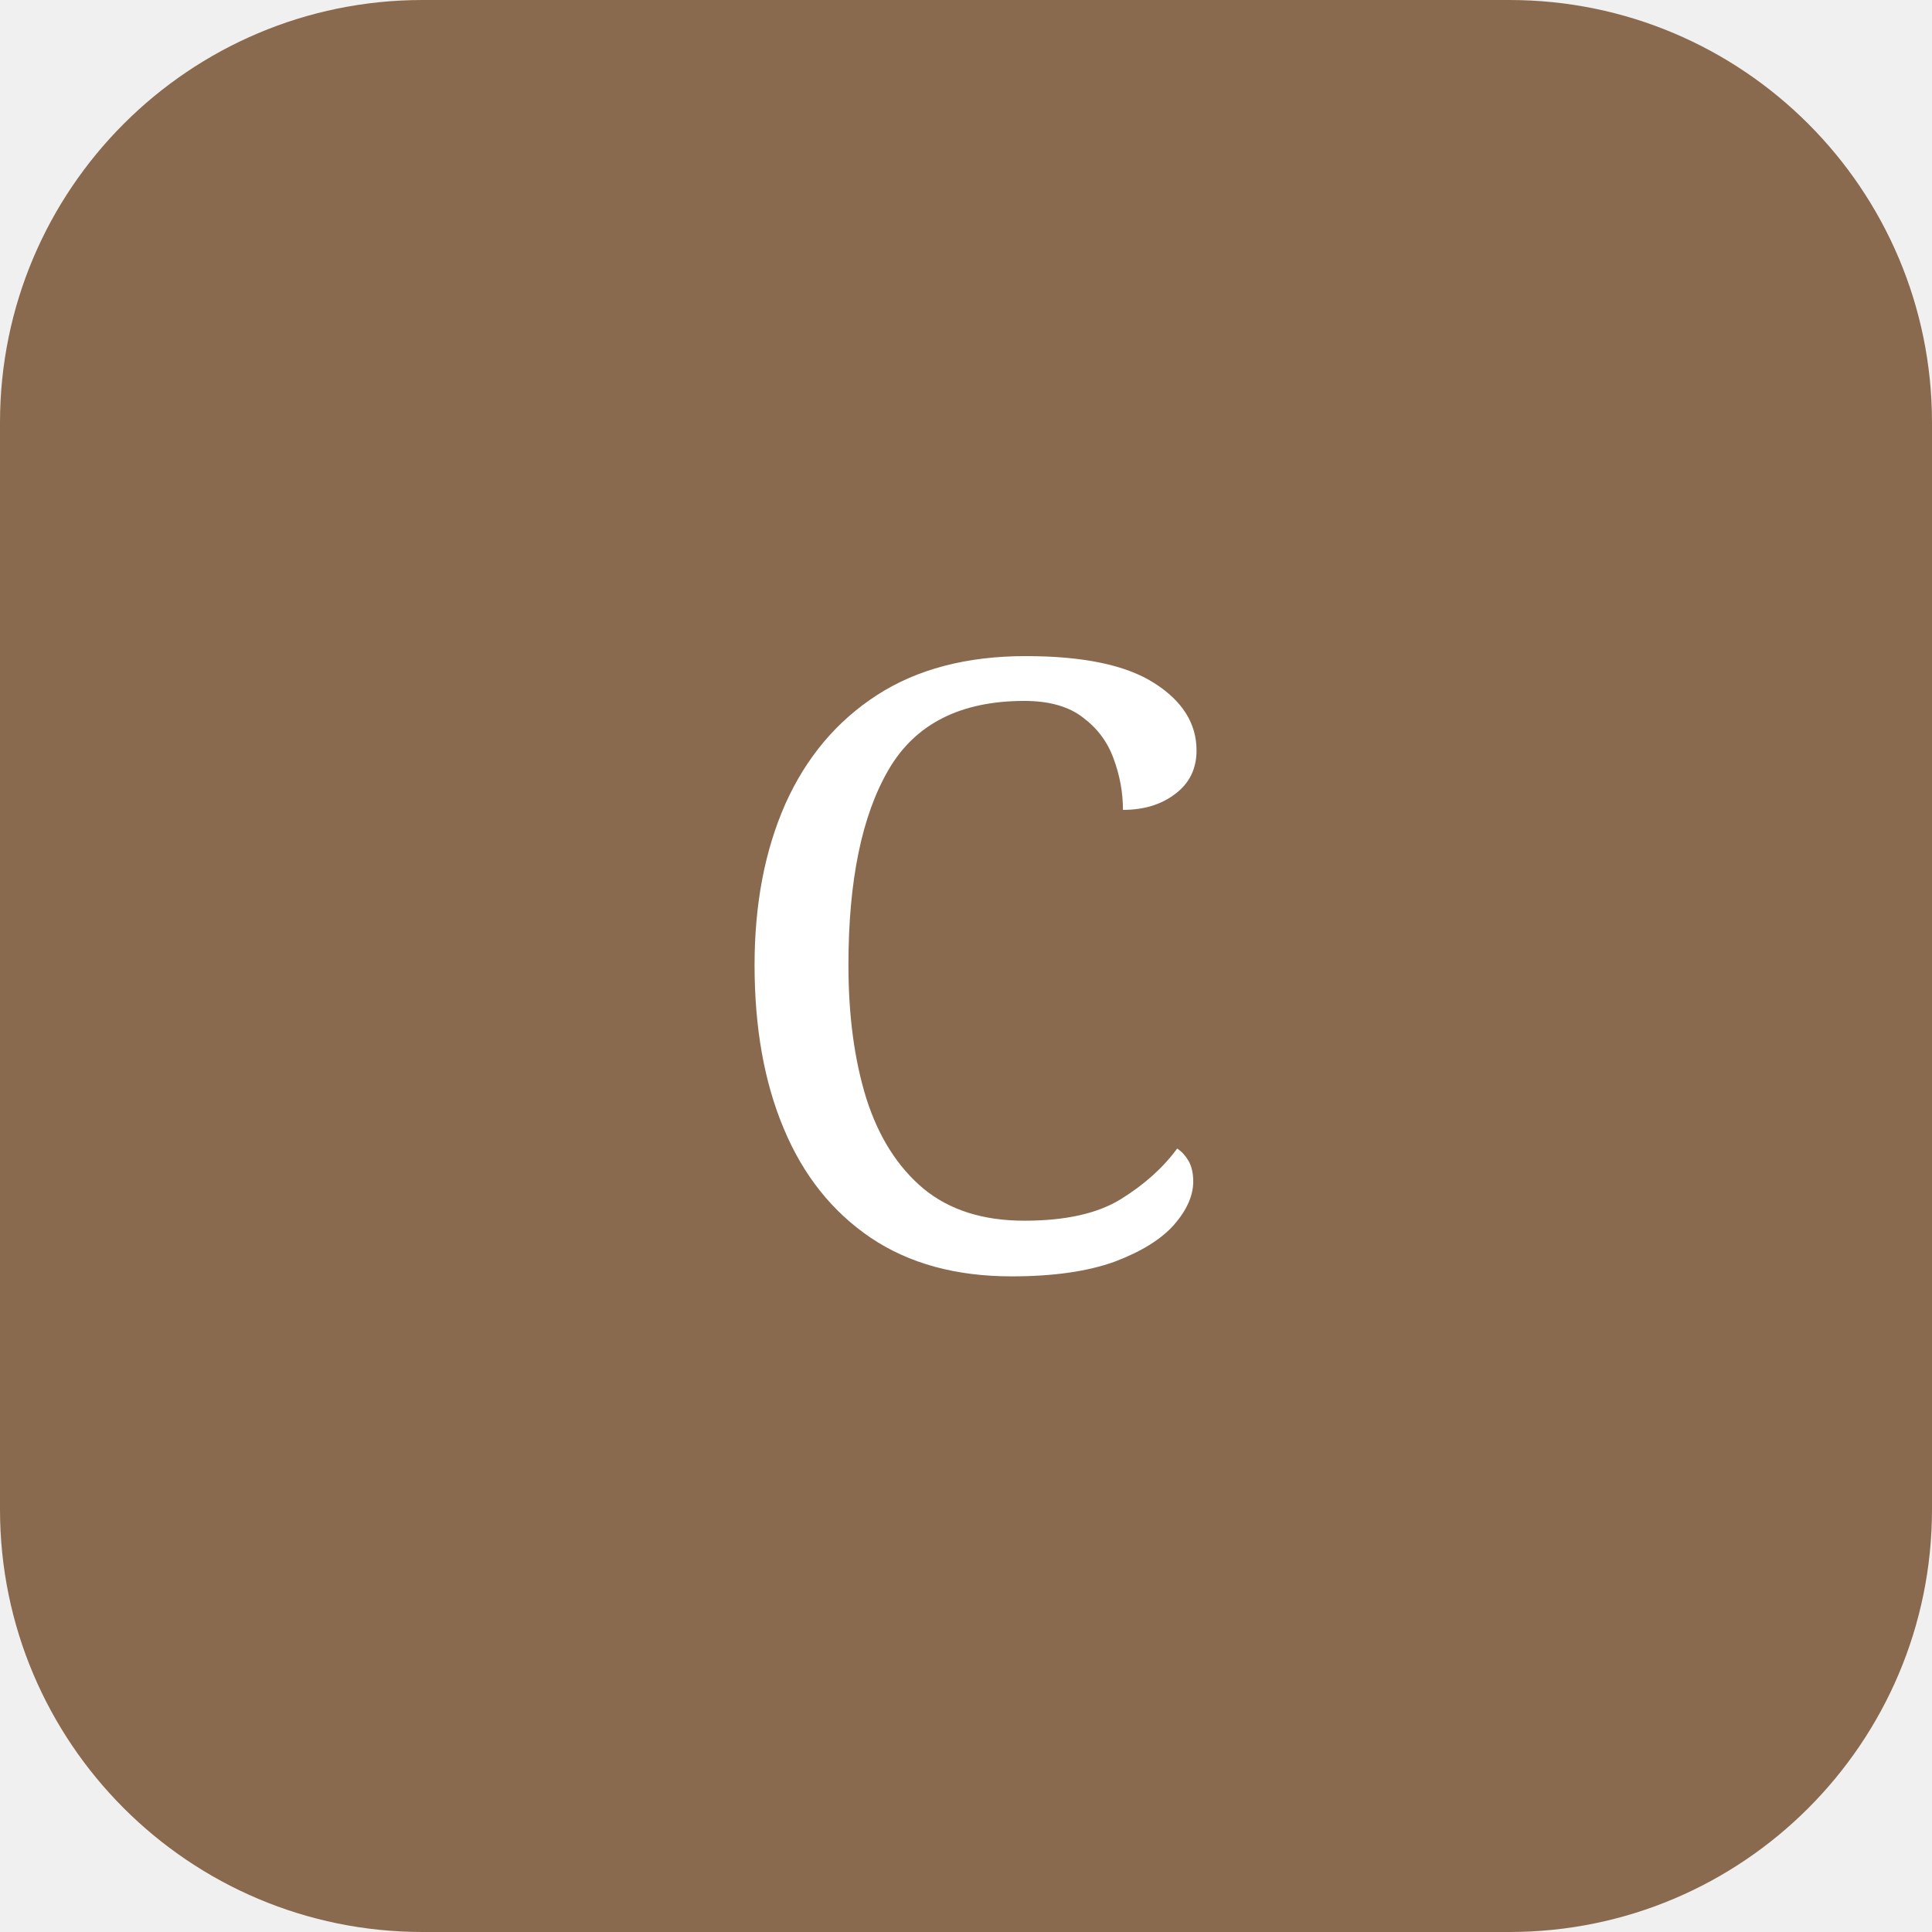
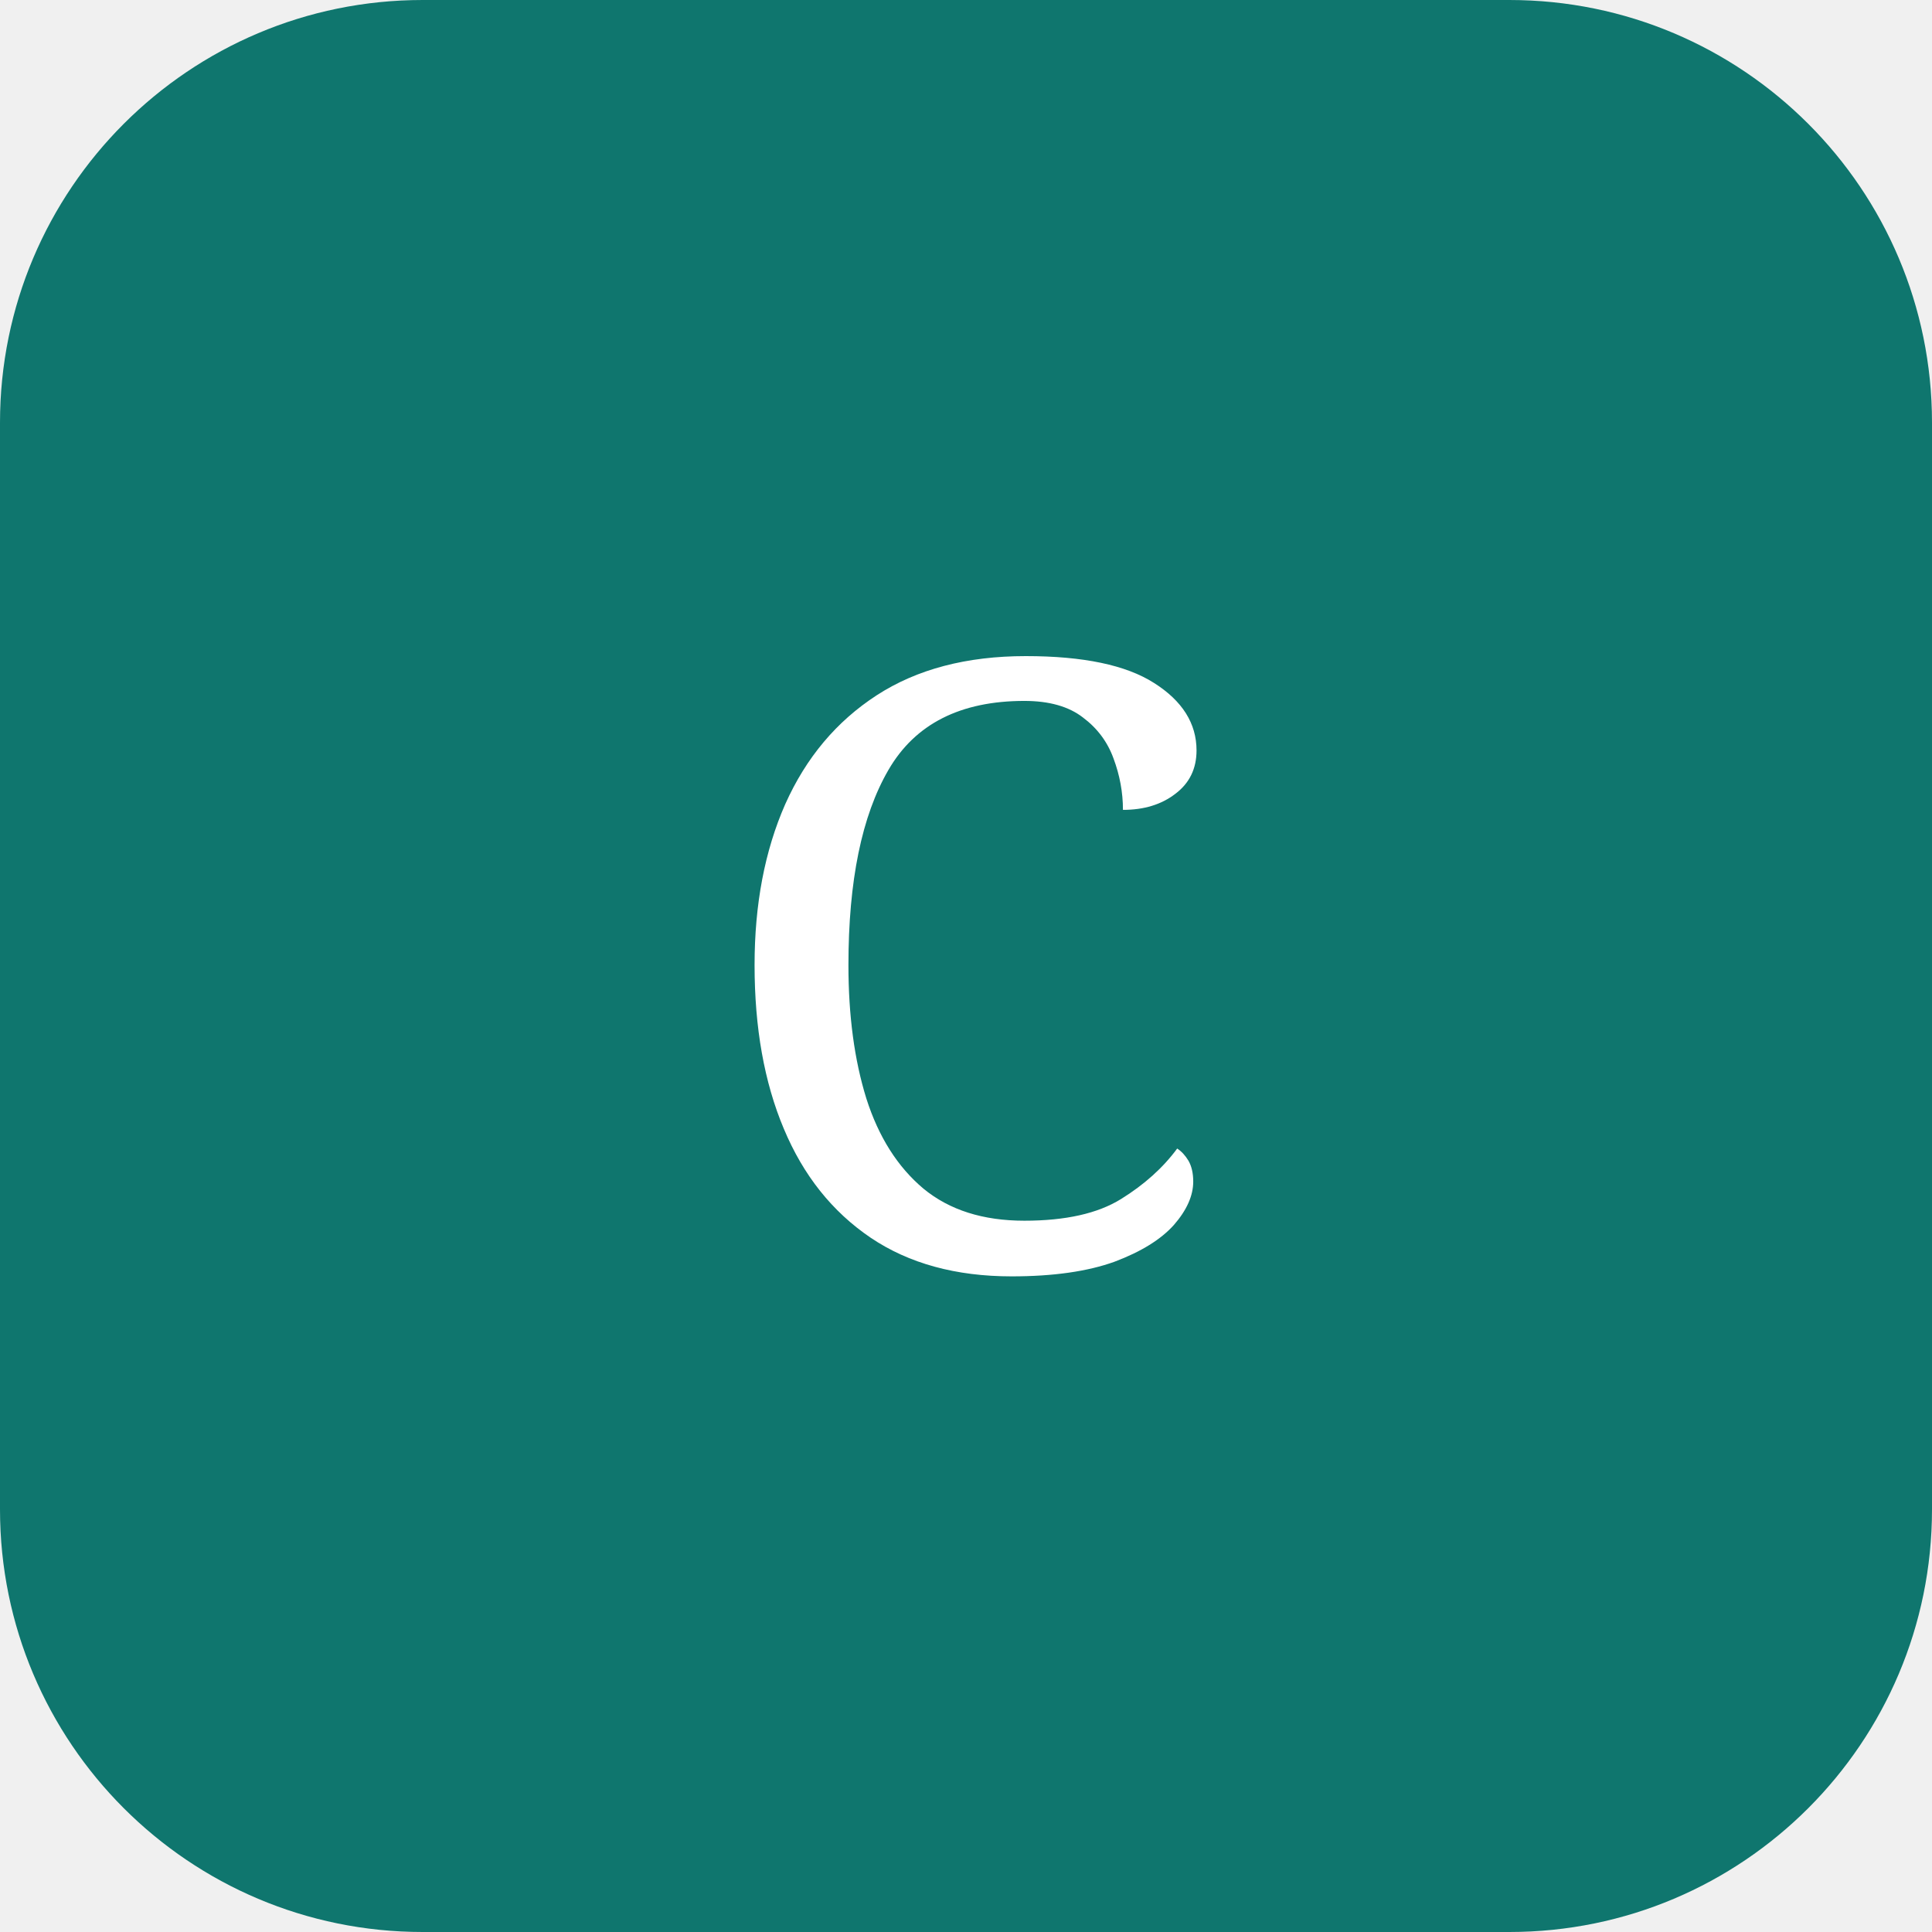
<svg xmlns="http://www.w3.org/2000/svg" viewBox="0 0 64 64">
-   <rect width="64" height="64" rx="14" fill="#8a6a4f" />
+   <rect width="64" height="64" rx="14" fill="#0f766e" />
  <text x="32" y="42" text-anchor="middle" font-size="28" font-family="Georgia,serif" fill="#fff">C</text>
</svg>
